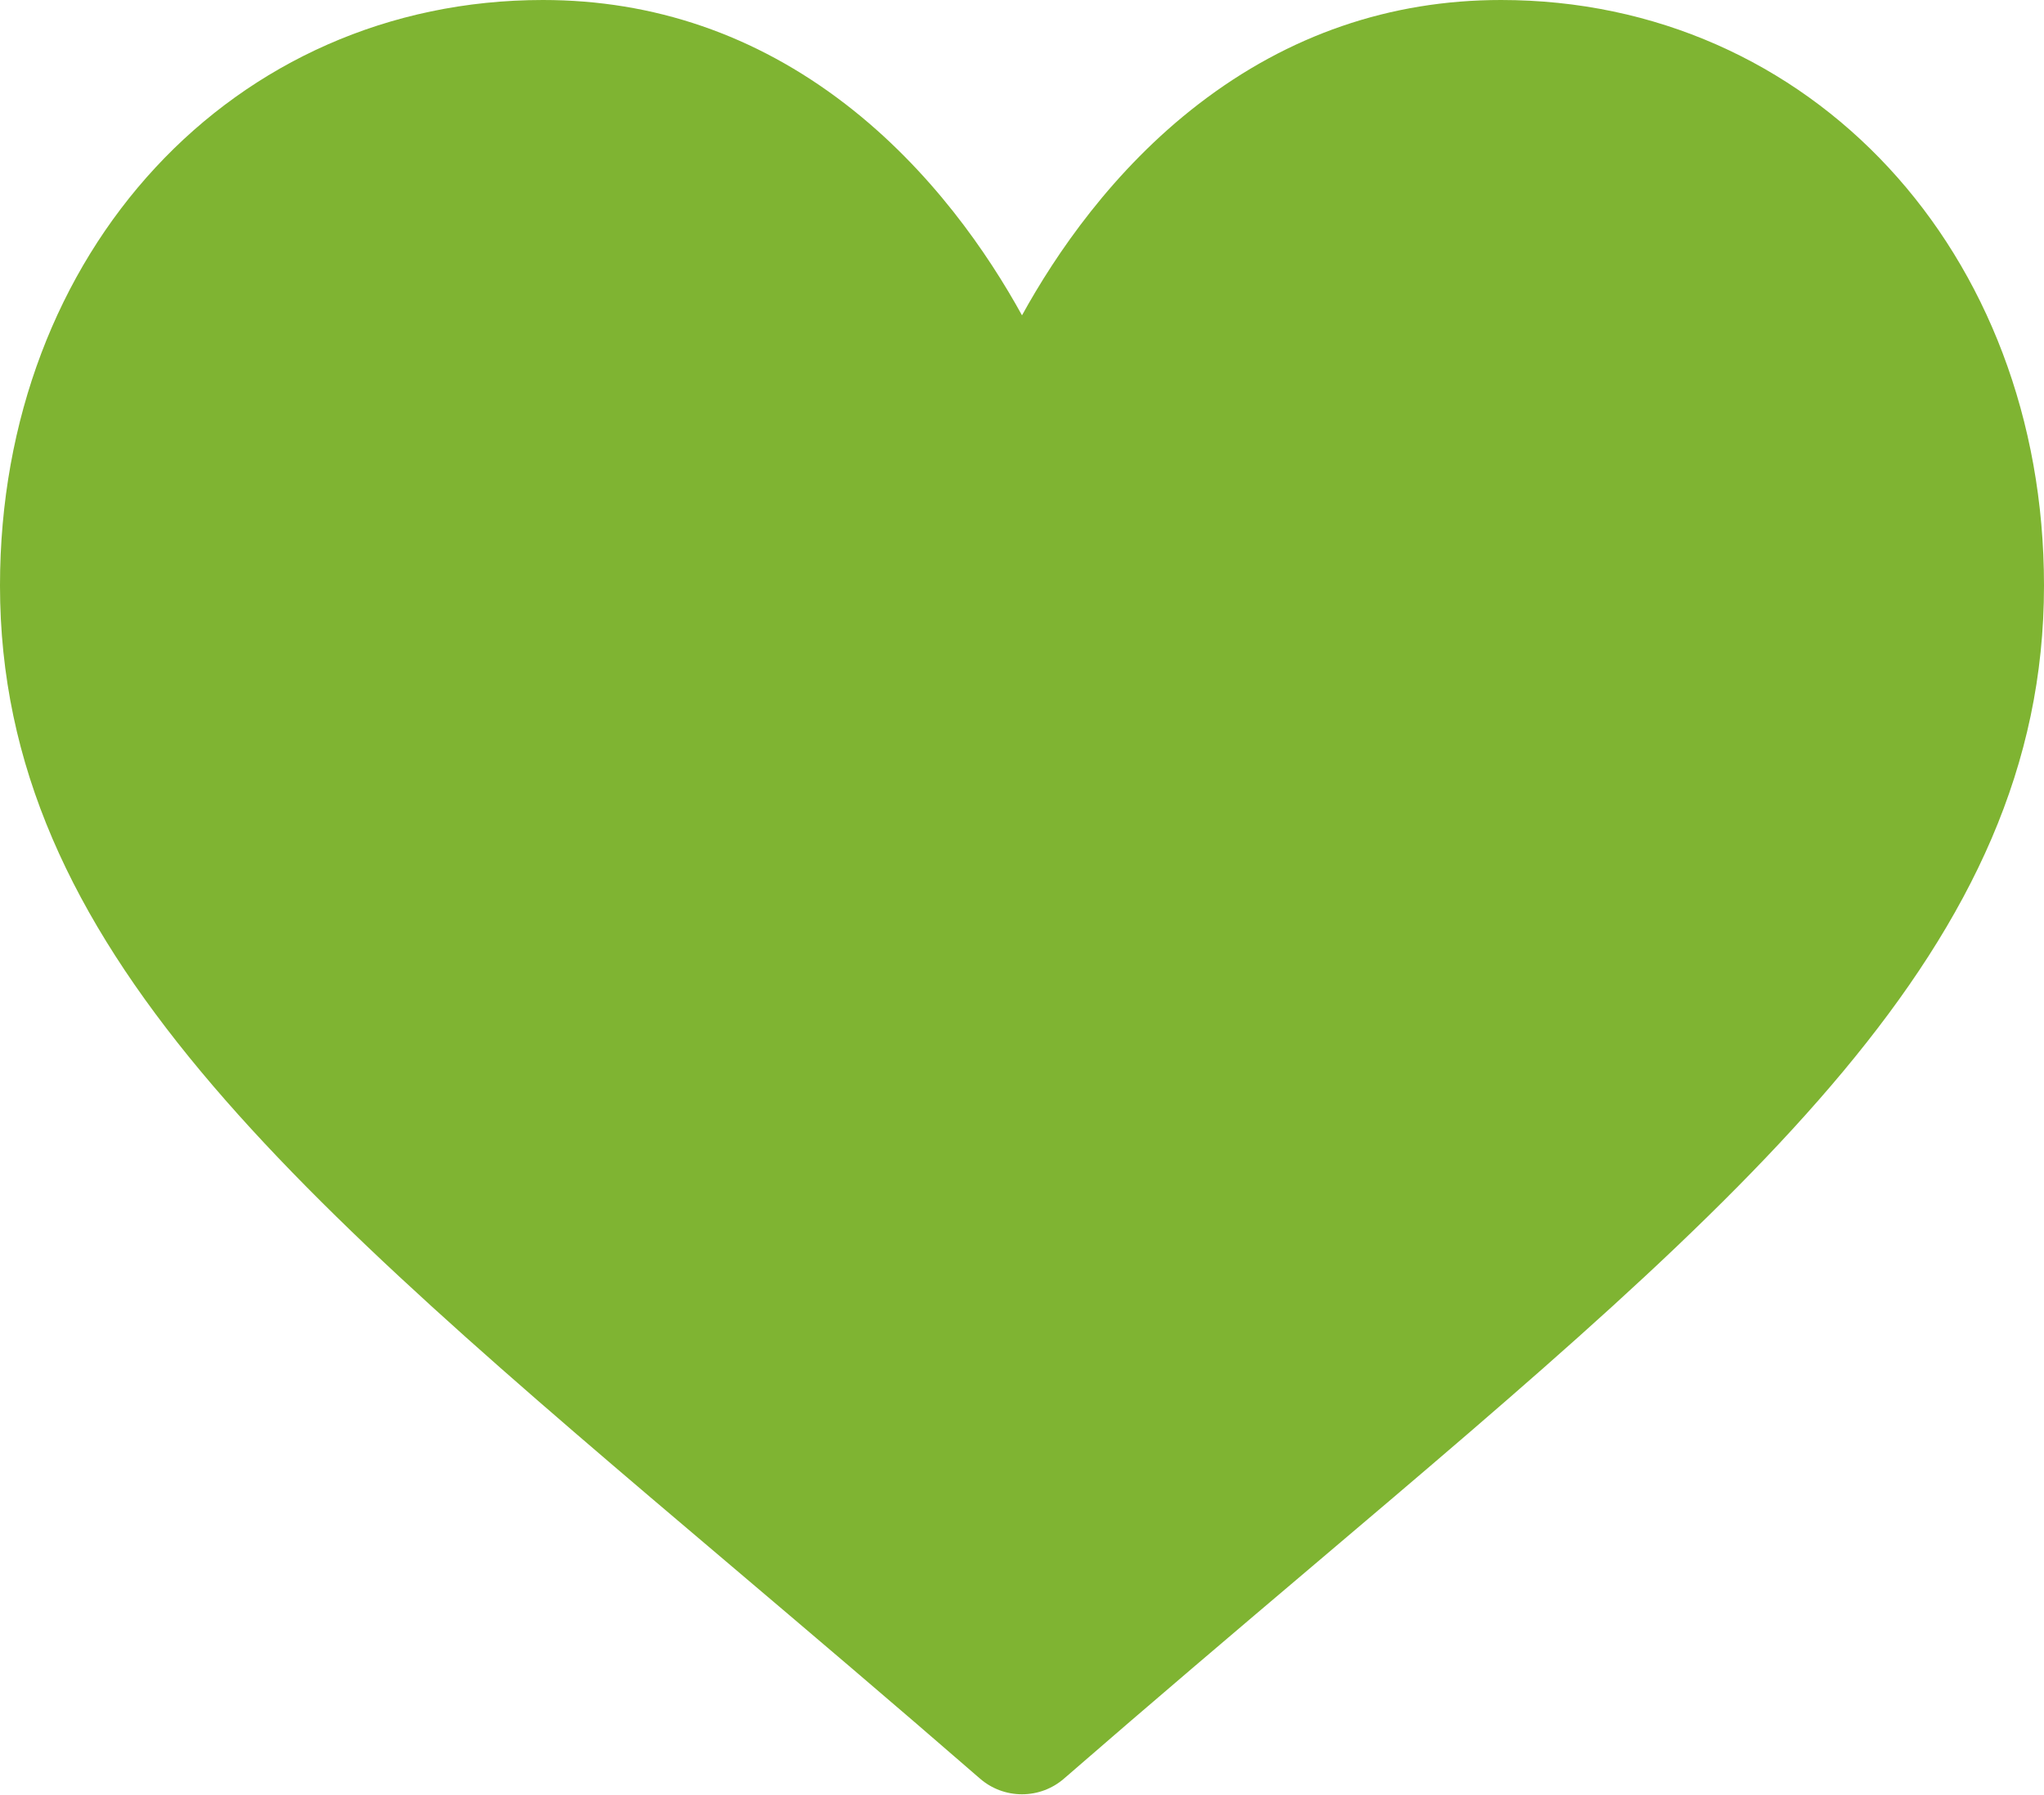
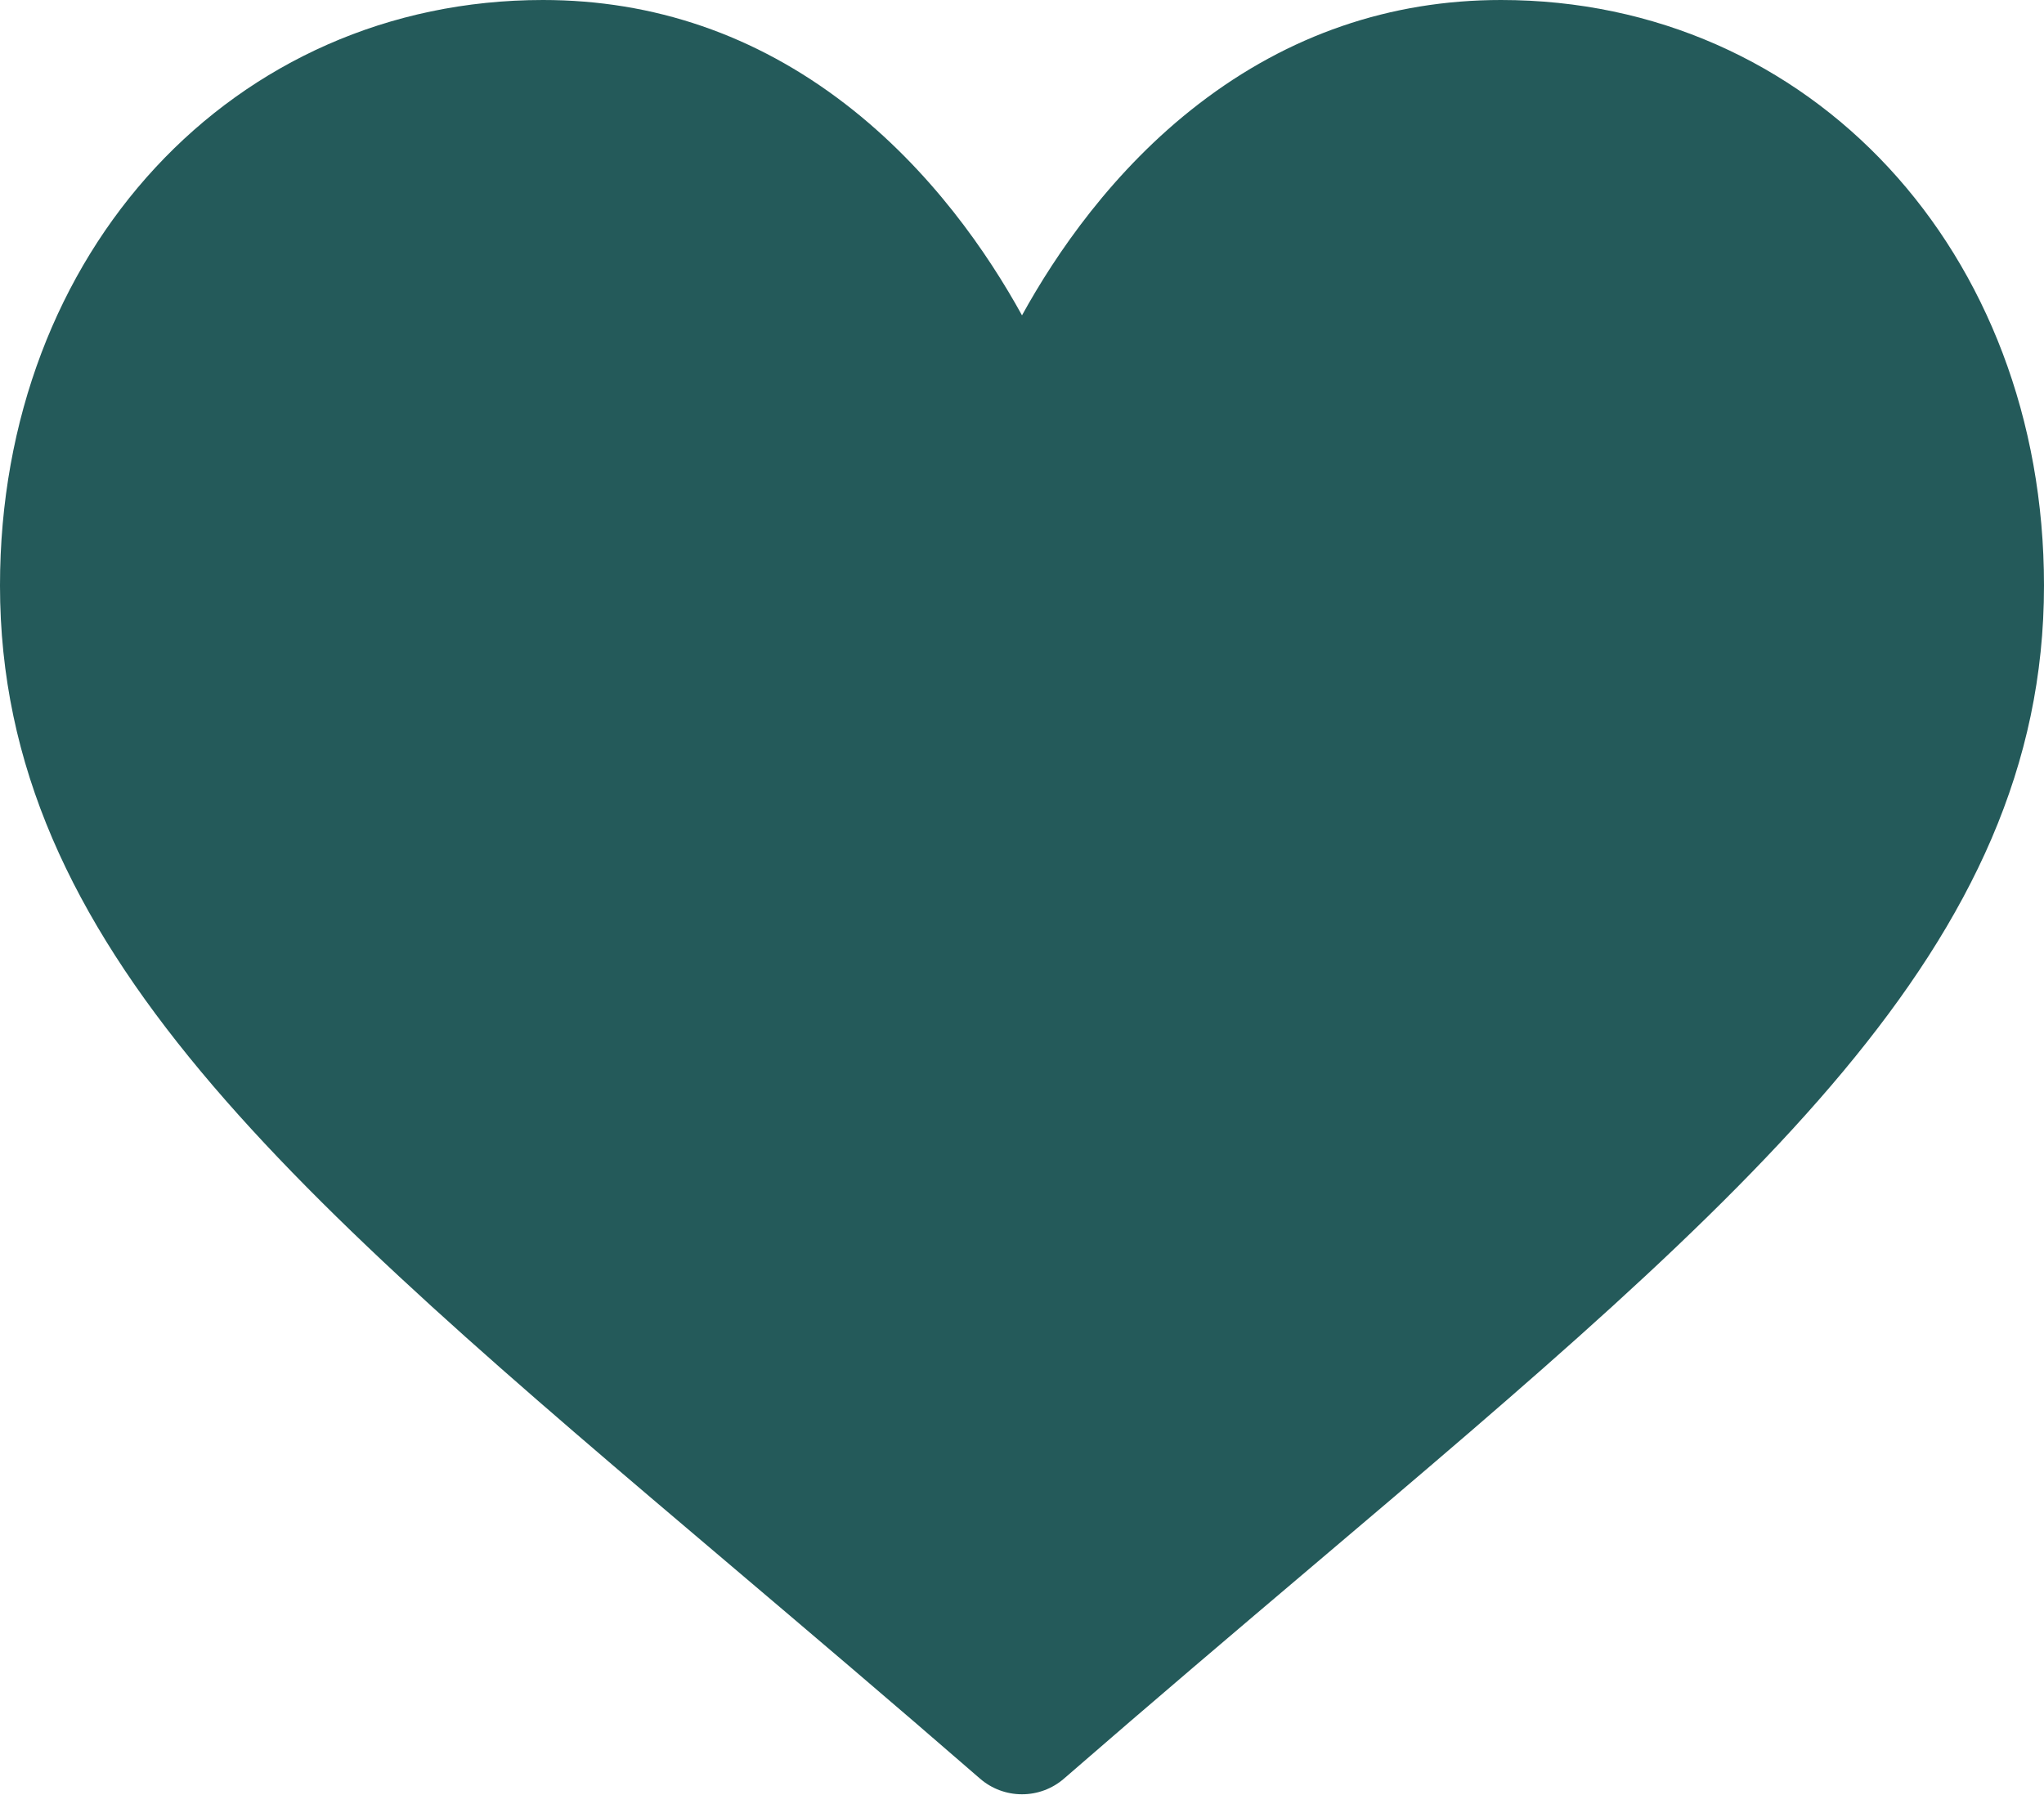
<svg xmlns="http://www.w3.org/2000/svg" width="41" height="36" viewBox="0 0 41 36" fill="none">
-   <path d="M30.109 0C27.884 0 25.845 0.701 24.047 2.084C22.323 3.41 21.176 5.099 20.5 6.327C19.824 5.099 18.677 3.41 16.953 2.084C15.155 0.701 13.115 0 10.891 0C4.682 0 -6.10352e-05 5.051 -6.10352e-05 11.749C-6.10352e-05 18.985 5.841 23.936 14.684 31.431C16.185 32.704 17.887 34.147 19.657 35.685C19.89 35.888 20.189 36 20.5 36C20.811 36 21.11 35.888 21.343 35.685C23.113 34.147 24.814 32.704 26.317 31.43C35.159 23.936 41 18.985 41 11.749C41 5.051 36.318 0 30.109 0Z" fill="#7FB432" />
+   <path d="M30.109 0C27.884 0 25.845 0.701 24.047 2.084C22.323 3.41 21.176 5.099 20.5 6.327C19.824 5.099 18.677 3.41 16.953 2.084C15.155 0.701 13.115 0 10.891 0C4.682 0 -6.10352e-05 5.051 -6.10352e-05 11.749C-6.10352e-05 18.985 5.841 23.936 14.684 31.431C16.185 32.704 17.887 34.147 19.657 35.685C19.89 35.888 20.189 36 20.5 36C20.811 36 21.11 35.888 21.343 35.685C23.113 34.147 24.814 32.704 26.317 31.43C35.159 23.936 41 18.985 41 11.749C41 5.051 36.318 0 30.109 0Z" fill="#245A5A" />
</svg>
